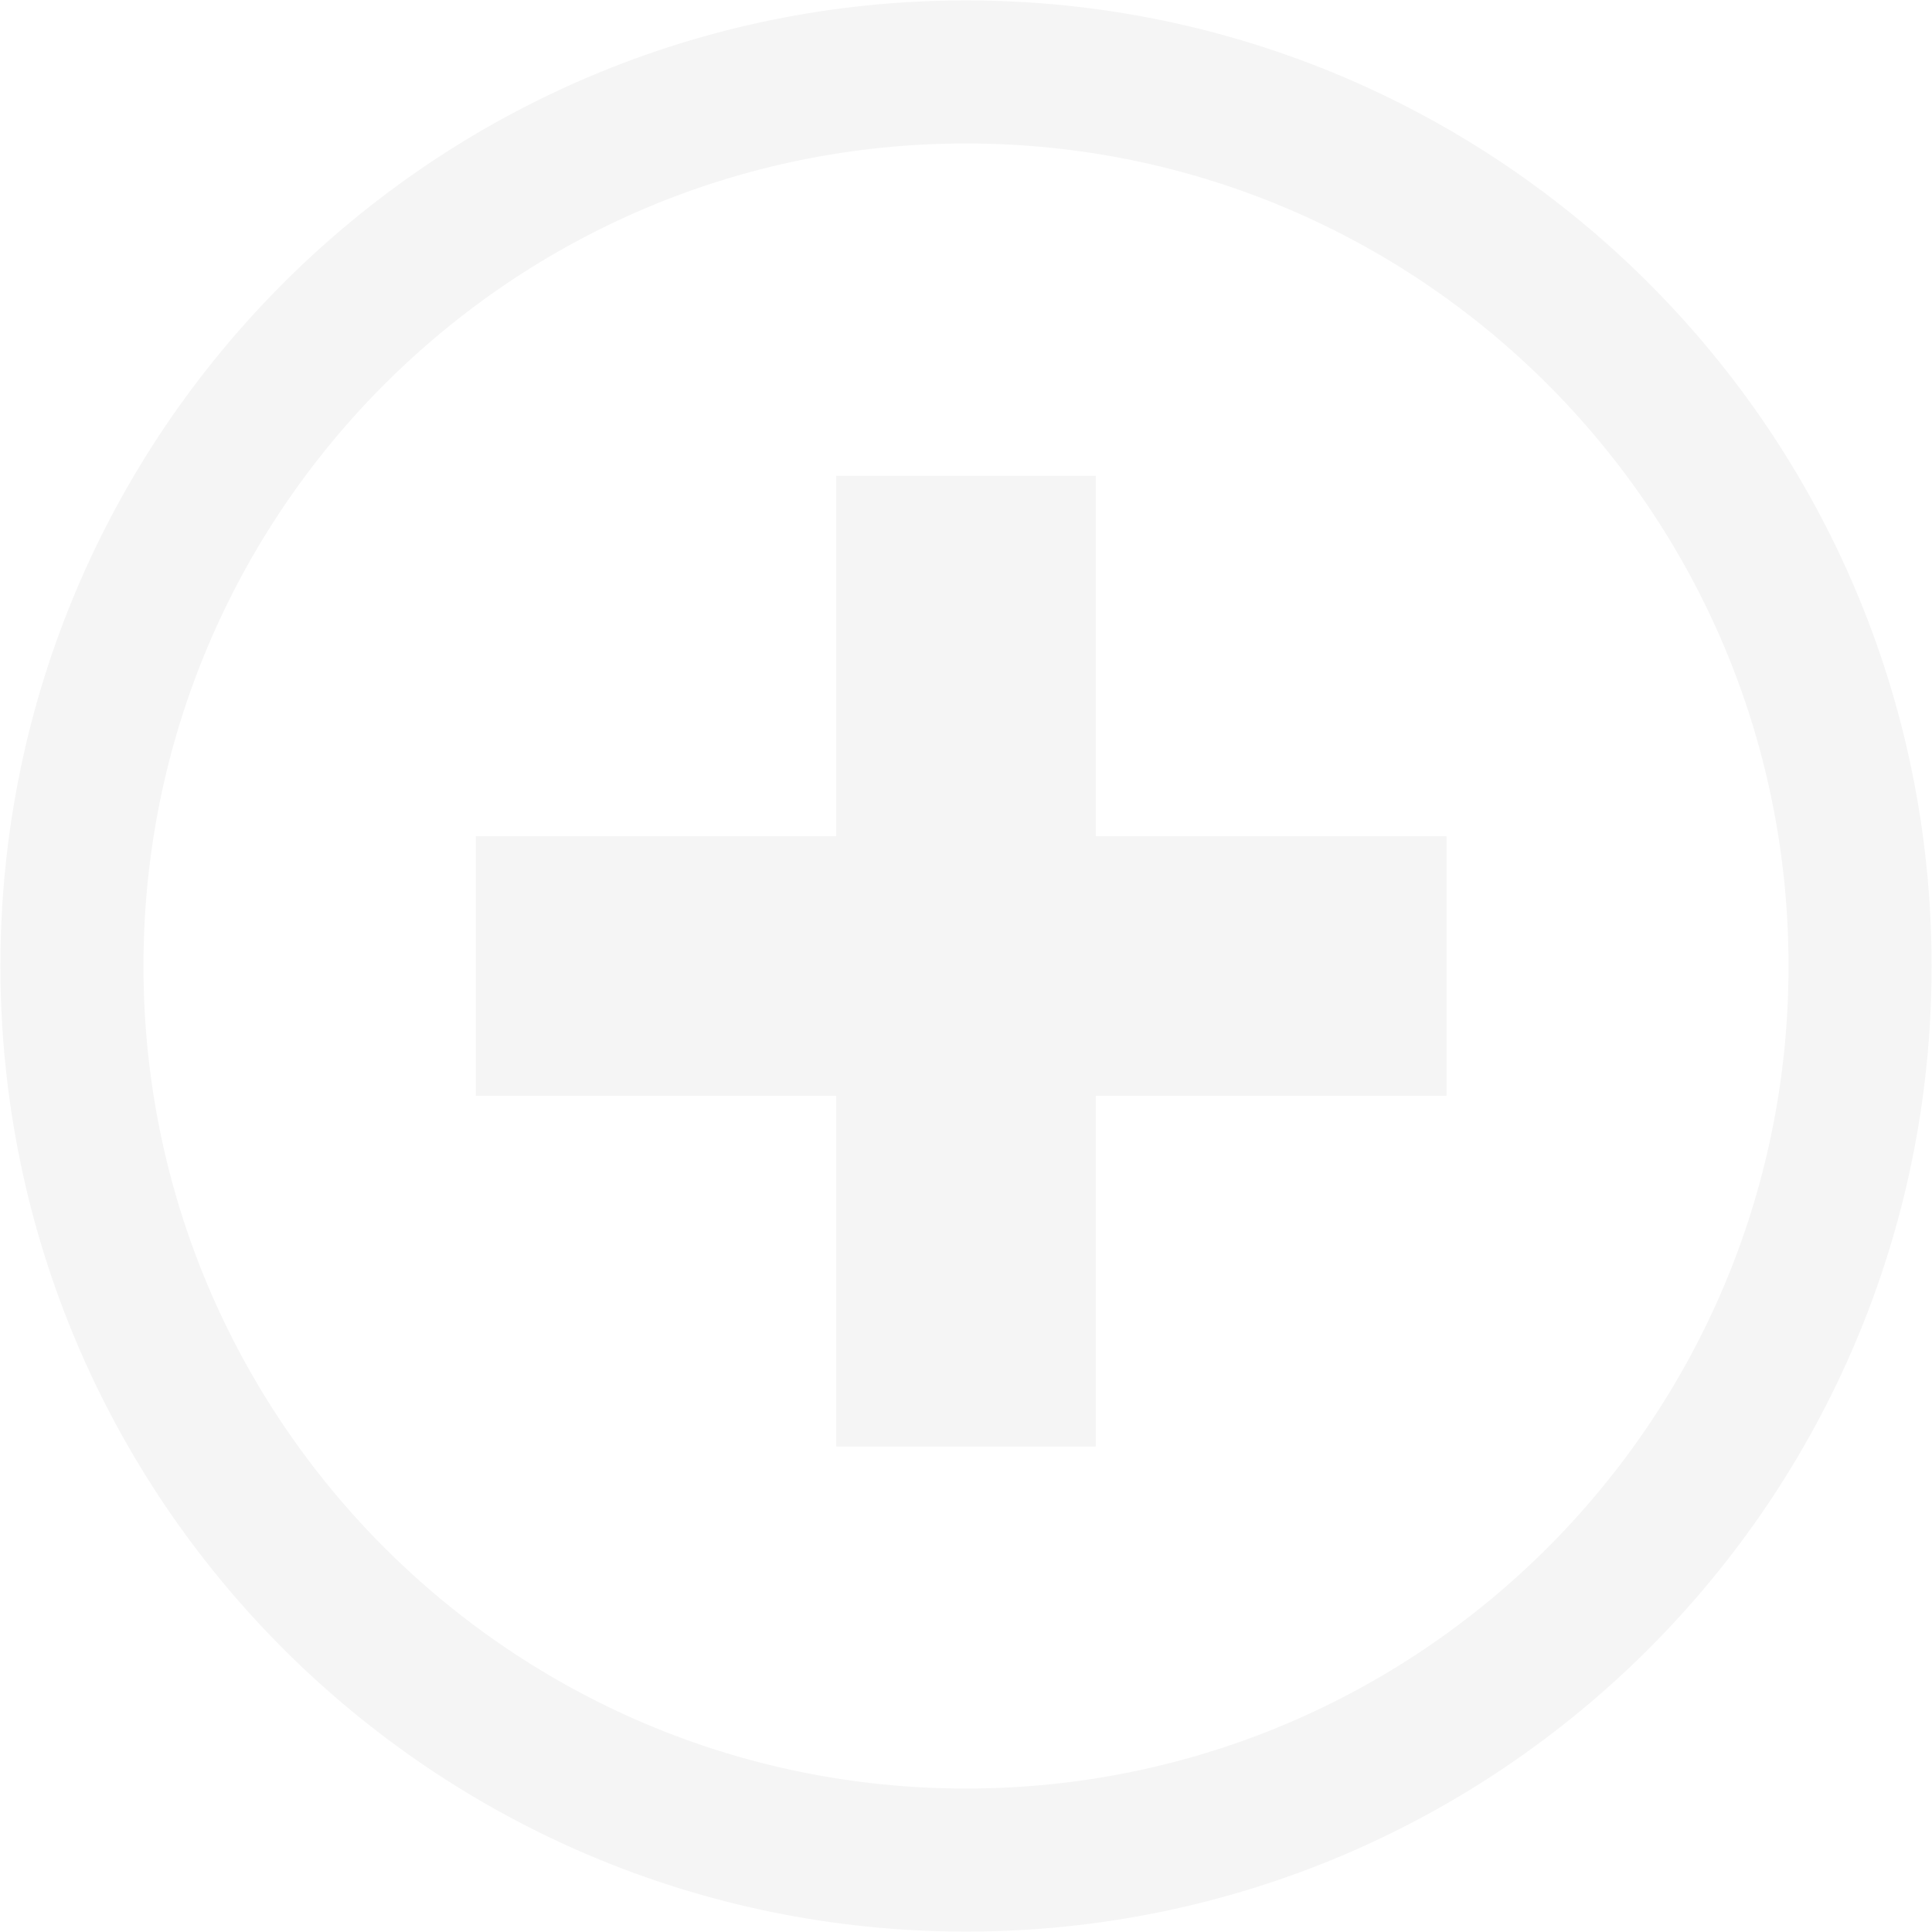
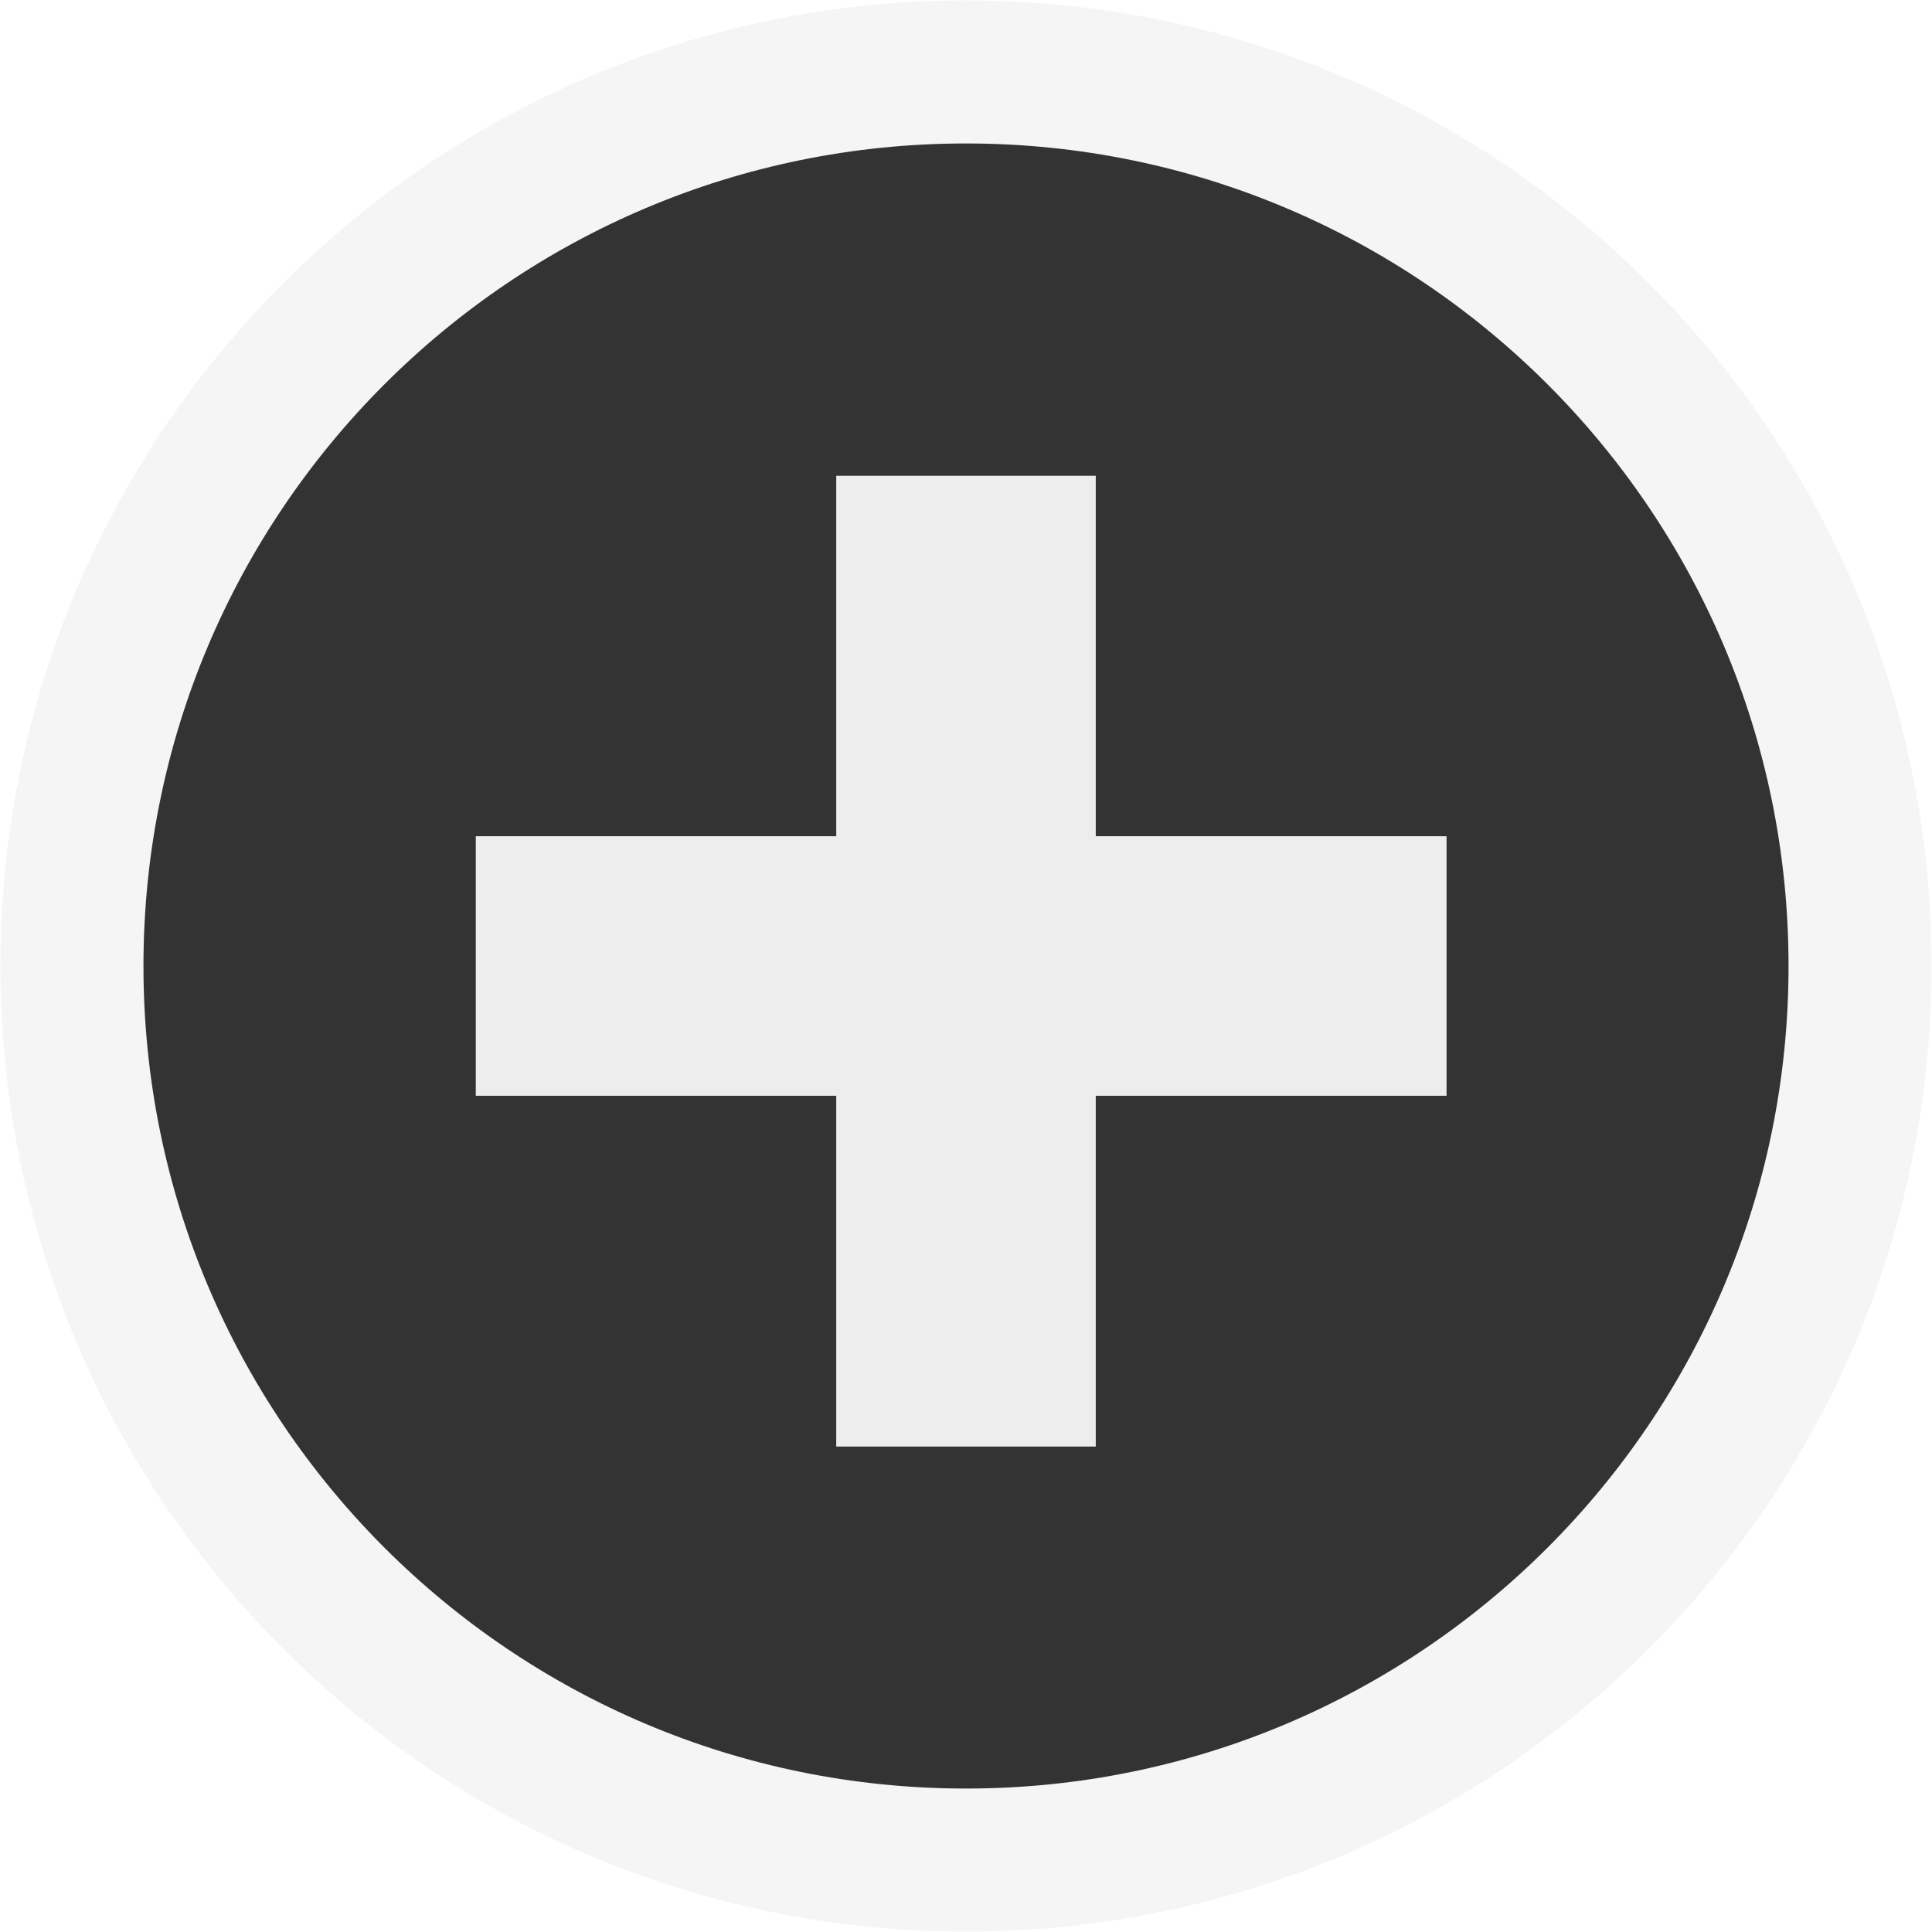
<svg xmlns="http://www.w3.org/2000/svg" id="eqfZD4IxbFd1" viewBox="0 0 200 200" shape-rendering="geometricPrecision" text-rendering="geometricPrecision" project-id="f8a3f1083ace4226b6470271aed520c3" export-id="f2eb71a8a95a4023b1bf9c8b3460ee63" cached="false">
  <style>
#eqfZD4IxbFd6_to {animation: eqfZD4IxbFd6_to__to 1500ms linear infinite normal forwards}@keyframes eqfZD4IxbFd6_to__to { 0% {transform: translate(70.49204px,99.235px);animation-timing-function: cubic-bezier(0.53,-0.38,1,0.61)} 26.667% {transform: translate(-92.50796px,99.235px)} 100% {transform: translate(-92.50796px,99.235px)}} #eqfZD4IxbFd7_to {animation: eqfZD4IxbFd7_to__to 1500ms linear infinite normal forwards}@keyframes eqfZD4IxbFd7_to__to { 0% {transform: translate(131.492px,99.235px);animation-timing-function: cubic-bezier(0.53,-0.38,1,0.61)} 40% {transform: translate(-21.50796px,99.235px)} 100% {transform: translate(-21.50796px,99.235px)}} #eqfZD4IxbFd8_to {animation: eqfZD4IxbFd8_to__to 1500ms linear infinite normal forwards}@keyframes eqfZD4IxbFd8_to__to { 0% {transform: translate(240.492px,99.235px)} 40% {transform: translate(240.492px,99.235px);animation-timing-function: cubic-bezier(0,0.385,0.58,1)} 66.667% {transform: translate(70.49204px,99.235px)} 100% {transform: translate(70.49204px,99.235px)}} #eqfZD4IxbFd9_to {animation: eqfZD4IxbFd9_to__to 1500ms linear infinite normal forwards}@keyframes eqfZD4IxbFd9_to__to { 0% {transform: translate(240.492px,99.235px)} 52% {transform: translate(240.492px,99.235px);animation-timing-function: cubic-bezier(0,0.385,0.58,1)} 78.667% {transform: translate(131.492px,99.235px)} 100% {transform: translate(131.492px,99.235px)}} #eqfZD4IxbFd13_ts {animation: eqfZD4IxbFd13_ts__ts 1500ms linear infinite normal forwards}@keyframes eqfZD4IxbFd13_ts__ts { 0% {transform: translate(100px,100px) scale(1,1);animation-timing-function: cubic-bezier(0.42,0,0.58,1)} 16.667% {transform: translate(100px,100px) scale(0,0);animation-timing-function: cubic-bezier(0,0.35,0.325,1)} 100% {transform: translate(100px,100px) scale(1,1)}} #eqfZD4IxbFd14_ts {animation: eqfZD4IxbFd14_ts__ts 1500ms linear infinite normal forwards}@keyframes eqfZD4IxbFd14_ts__ts { 0% {transform: translate(100px,100px) scale(1,1);animation-timing-function: cubic-bezier(0.705,-0.24,0.105,1)} 18% {transform: translate(100px,100px) scale(1.168405,1.168405);animation-timing-function: cubic-bezier(0.42,0,0.58,1)} 66.667% {transform: translate(100px,100px) scale(1,1)} 100% {transform: translate(100px,100px) scale(1,1)}} #eqfZD4IxbFd24_tr {animation: eqfZD4IxbFd24_tr__tr 1500ms linear infinite normal forwards}@keyframes eqfZD4IxbFd24_tr__tr { 0% {transform: translate(135.3378px,207.0393px) rotate(720deg);animation-timing-function: cubic-bezier(0.415,0.08,0.115,0.955)} 100% {transform: translate(135.3378px,207.0393px) rotate(579.7403deg)}} #eqfZD4IxbFd24 {animation: eqfZD4IxbFd24_f_p 1500ms linear infinite normal forwards}@keyframes eqfZD4IxbFd24_f_p { 0% {fill: #d2dbed} 100% {fill: #d2dbed}} #eqfZD4IxbFd25_tr {animation: eqfZD4IxbFd25_tr__tr 1500ms linear infinite normal forwards}@keyframes eqfZD4IxbFd25_tr__tr { 0% {transform: translate(11.12px,29.9px) rotate(-720deg);animation-timing-function: cubic-bezier(0.415,0.08,0.115,0.955)} 100% {transform: translate(11.12px,29.9px) rotate(-579.7403deg)}}
</style>
  <defs>
    <linearGradient id="eqfZD4IxbFd18-fill" x1="0.5" y1="0" x2="0.5" y2="1" spreadMethod="pad" gradientUnits="objectBoundingBox" gradientTransform="translate(0 0)">
      <stop id="eqfZD4IxbFd18-fill-0" offset="0%" stop-color="rgba(255,255,255,0)" />
      <stop id="eqfZD4IxbFd18-fill-1" offset="100%" stop-color="#010022" />
    </linearGradient>
  </defs>
-   <ellipse rx="100" ry="100" transform="matrix(.925534 0 0 0.925534 100 100)" fill="#24242400" stroke="rgba(245, 245, 245, 1)" stroke-width="16" stroke-linejoin="round" />
+   <ellipse rx="100" ry="100" transform="matrix(.925534 0 0 0.925534 100 100)" fill="rgba(0, 0, 0, 0.8)" stroke="rgba(245, 245, 245, 1)" stroke-width="16" stroke-linejoin="round" />
  <g id="eqfZD4IxbFd14_ts" transform="translate(100,100) scale(1,1)">
    <g transform="translate(-100,-100)" mask="url(#eqfZD4IxbFd16)">
      <ellipse rx="100" ry="100" transform="matrix(.925534 0 0 0.925534 100 100)" fill="rgba(245, 245, 245, 1)" stroke-width="16" stroke-linejoin="round" />
      <mask id="eqfZD4IxbFd16" mask-type="luminance" x="-150%" y="-150%" height="400%" width="400%">
        <polygon points="89.068,39.45 60.55,39.45 60.55,10.147 39.45,10.147 39.45,39.45 10.147,39.45 10.147,60.55 39.45,60.55 39.45,89.068 60.55,89.068 60.55,60.55 89.068,60.55 89.068,39.45" transform="matrix(1.273334 0 0 1.273334 36.3333 36.3333)" fill="rgba(245, 245, 245, 1)" />
      </mask>
    </g>
  </g>
</svg>
